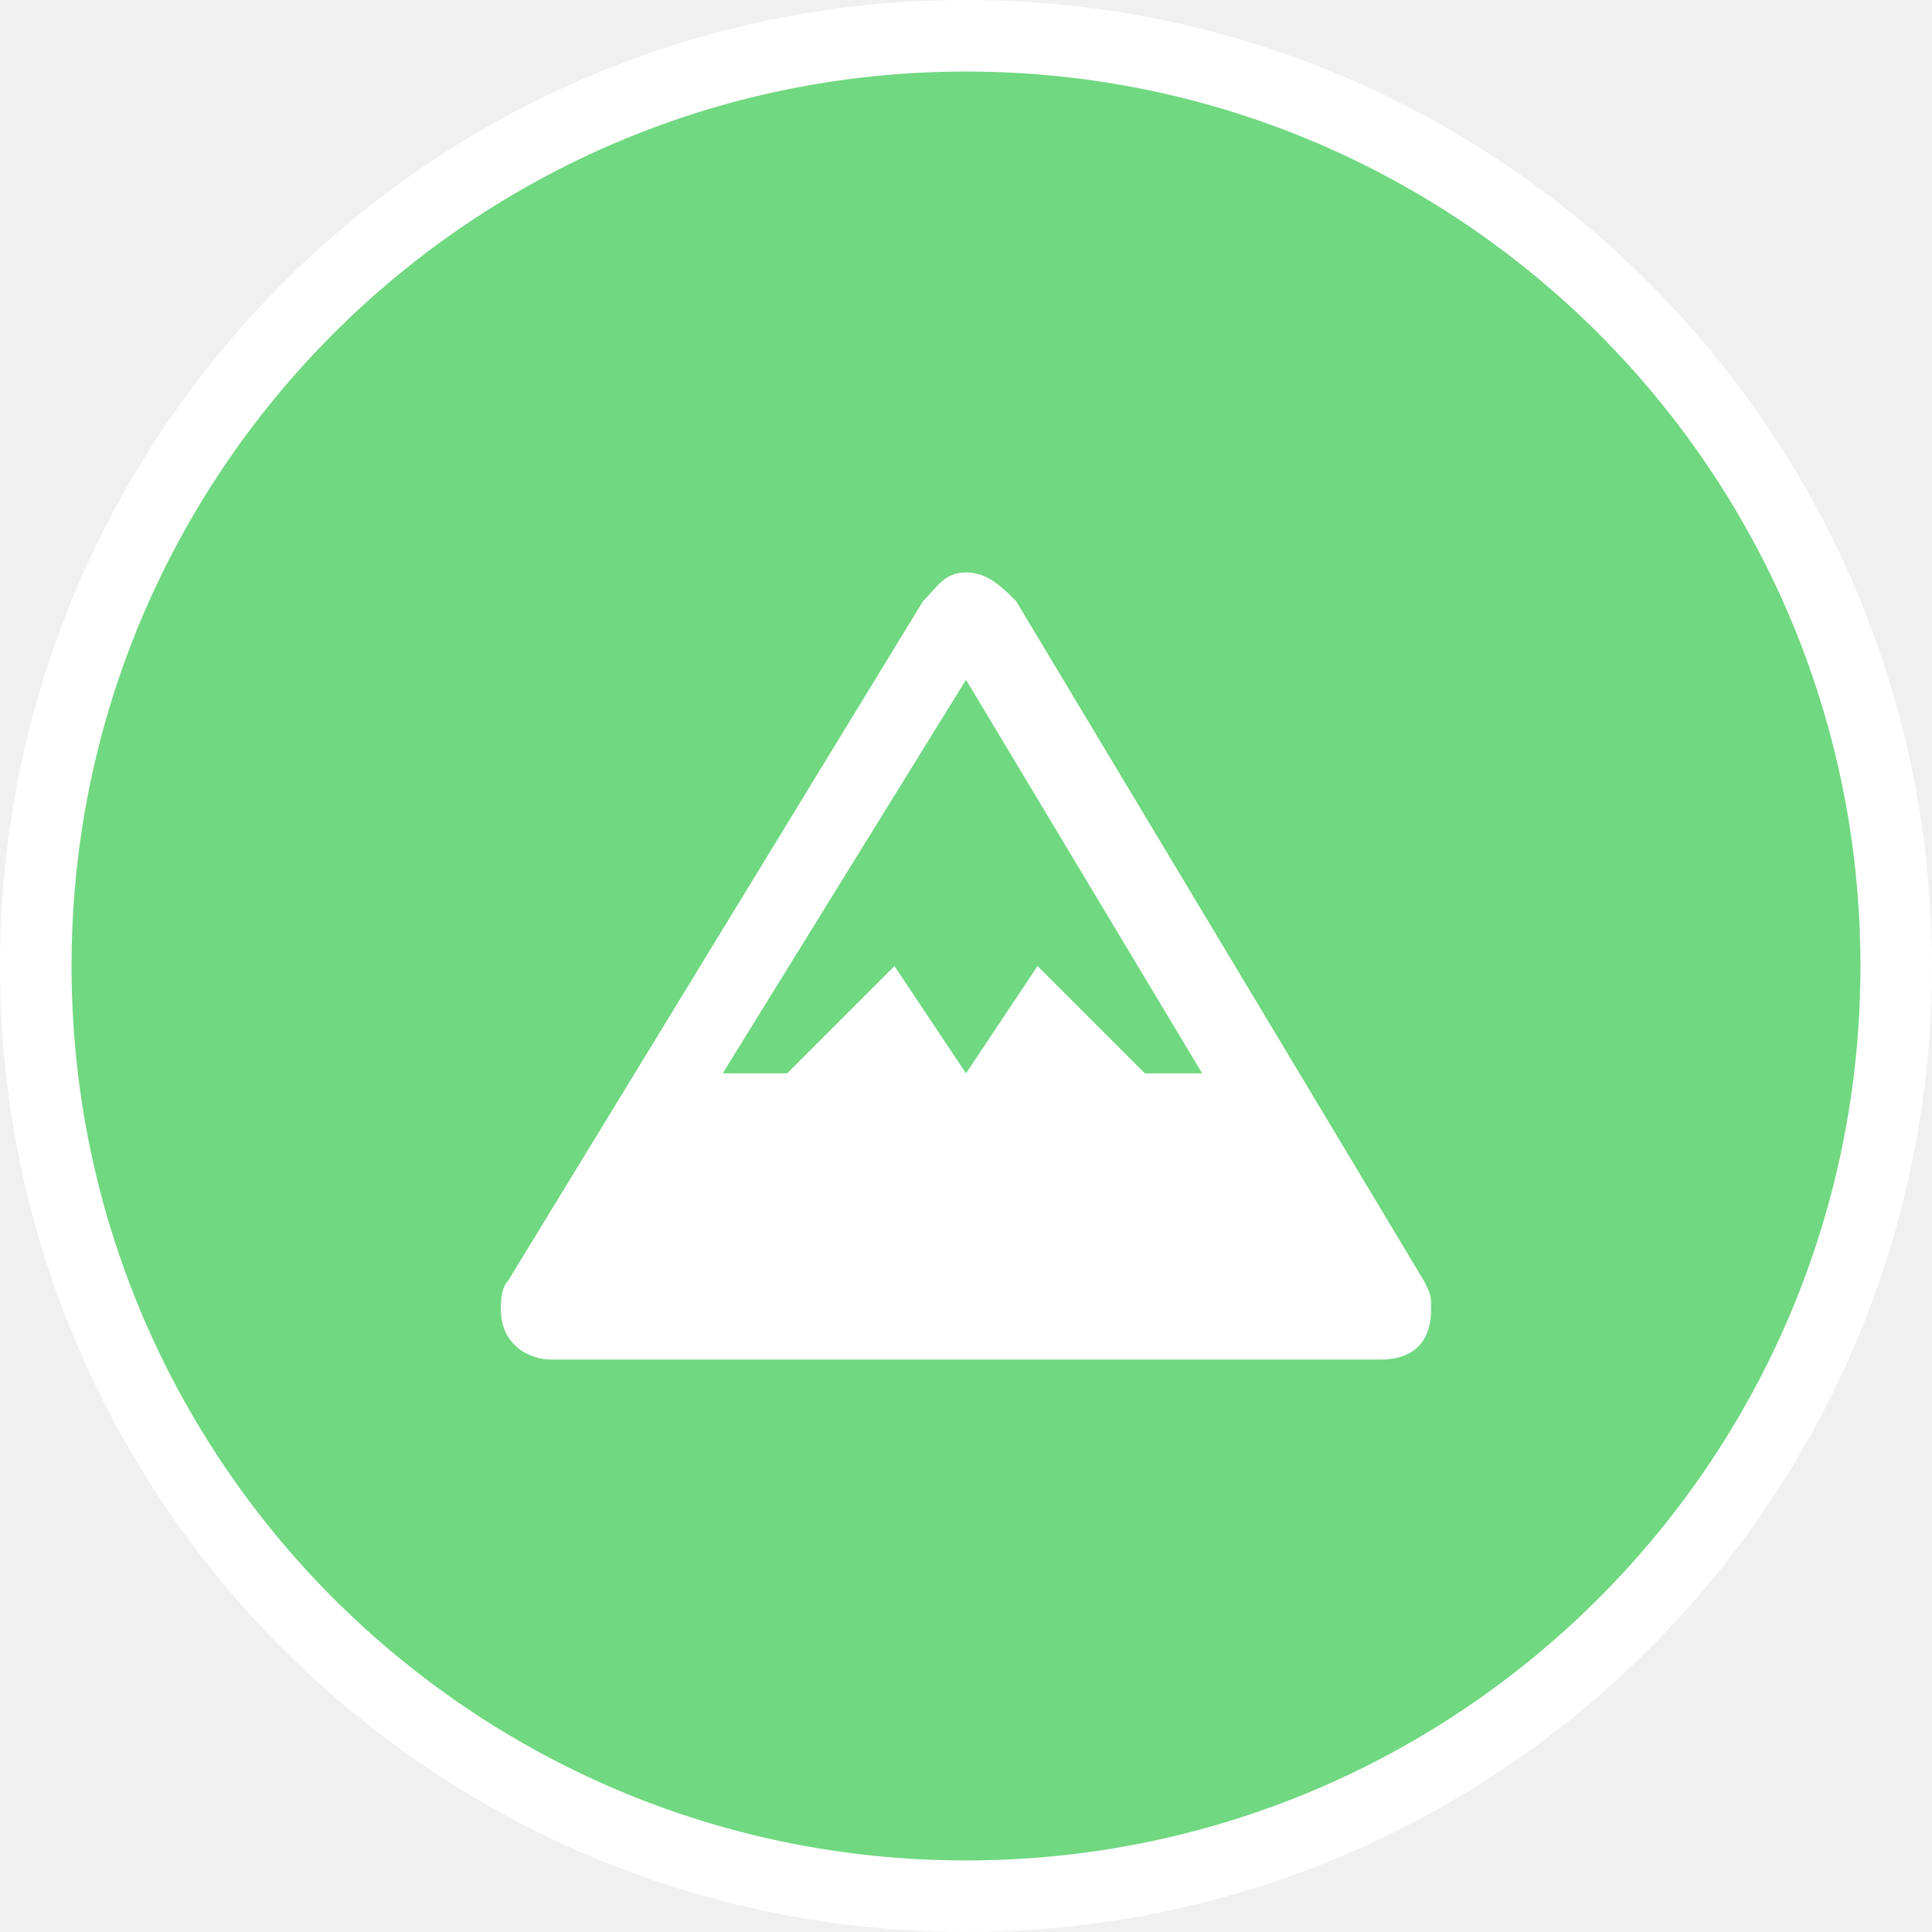
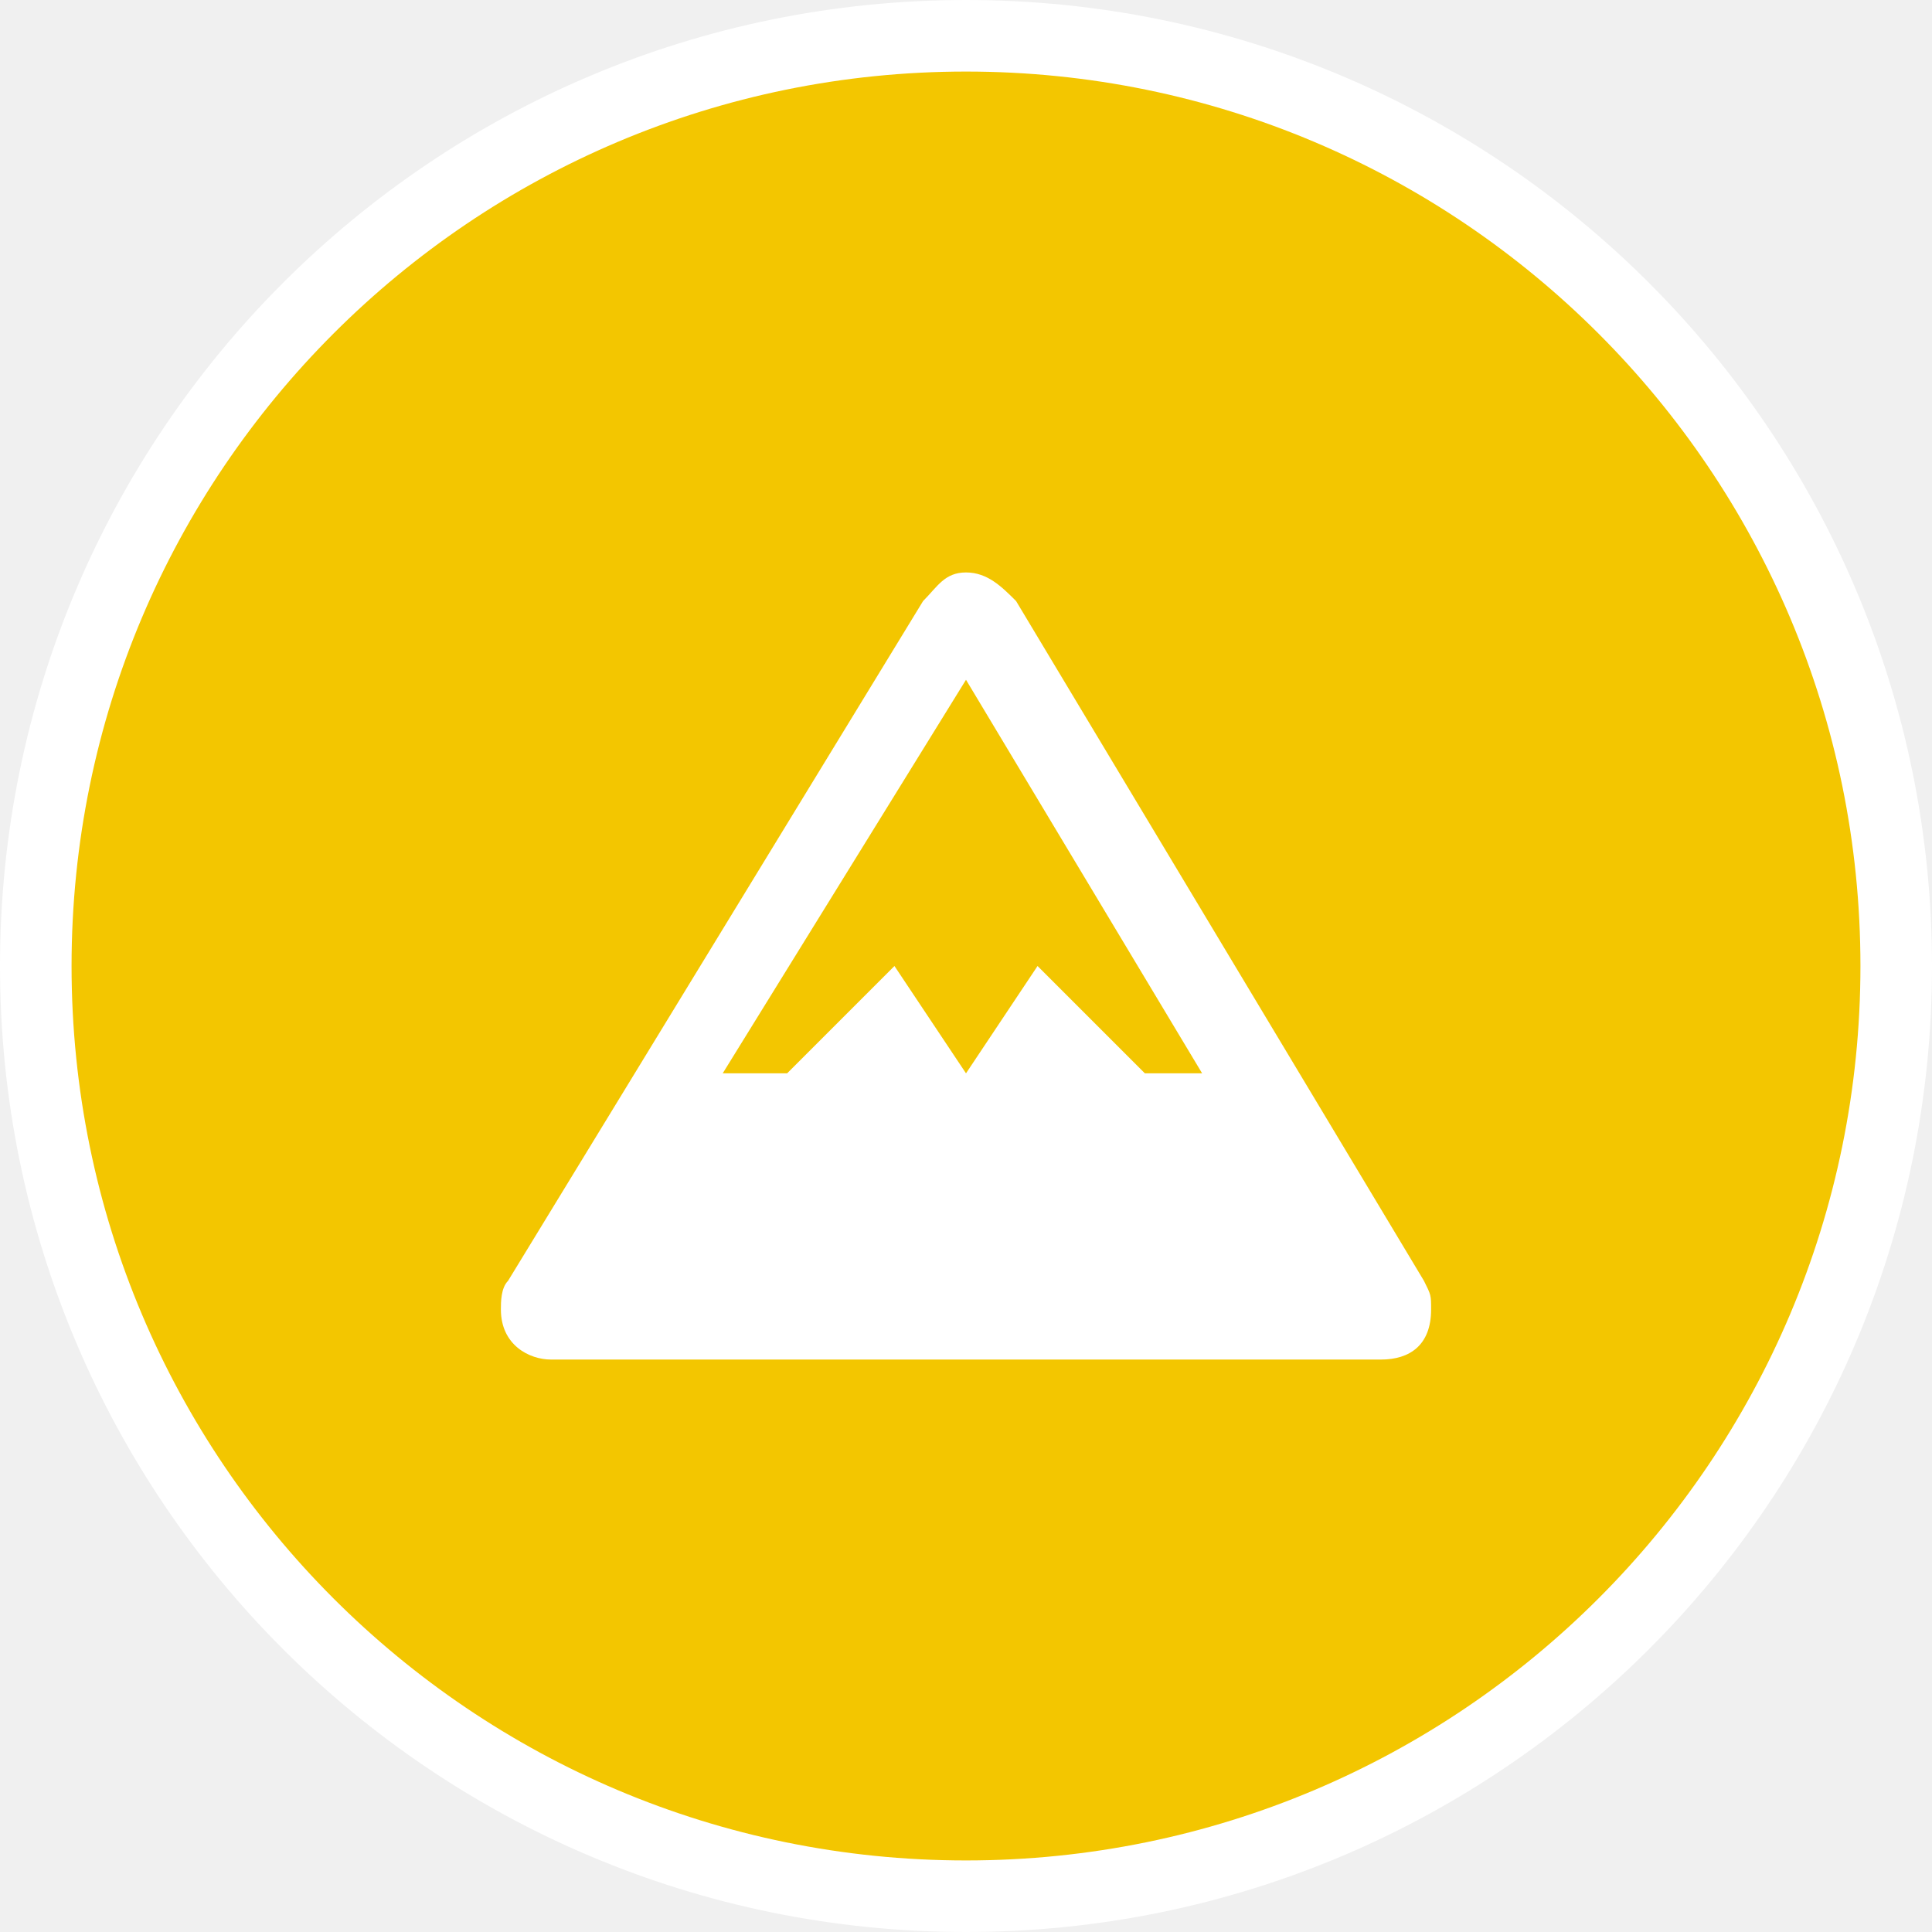
<svg xmlns="http://www.w3.org/2000/svg" viewBox="0 0 27 27" height="27" width="27">
  <rect fill="none" x="0" y="0" width="27" height="27" />
  <rect x="1" y="1" rx="12.5" ry="12.5" width="25" height="25" stroke="#ffffff" style="stroke-linejoin:round;stroke-miterlimit:4;" fill="#ffffff" stroke-width="2" />
-   <rect x="1" y="1" width="25" height="25" rx="12.5" ry="12.5" fill="#6fd880" />
+   <rect x="1" y="1" width="25" height="25" rx="12.5" ry="12.5" fill="#F3C600" />
  <path fill="#ffffff" transform="translate(6 6)" d="M7.5,2C7.2,2,7.1,2.2,6.9,2.4  l-5.8,9.5C1,12,1,12.2,1,12.3C1,12.8,1.4,13,1.7,13h11.6c0.4,0,0.7-0.2,0.7-0.7c0-0.2,0-0.2-0.1-0.4L8.2,2.4C8,2.2,7.8,2,7.5,2z   M7.5,3.5L10.8,9H10L8.5,7.5L7.5,9l-1-1.5L5,9H4.1L7.5,3.5z" />
</svg>
